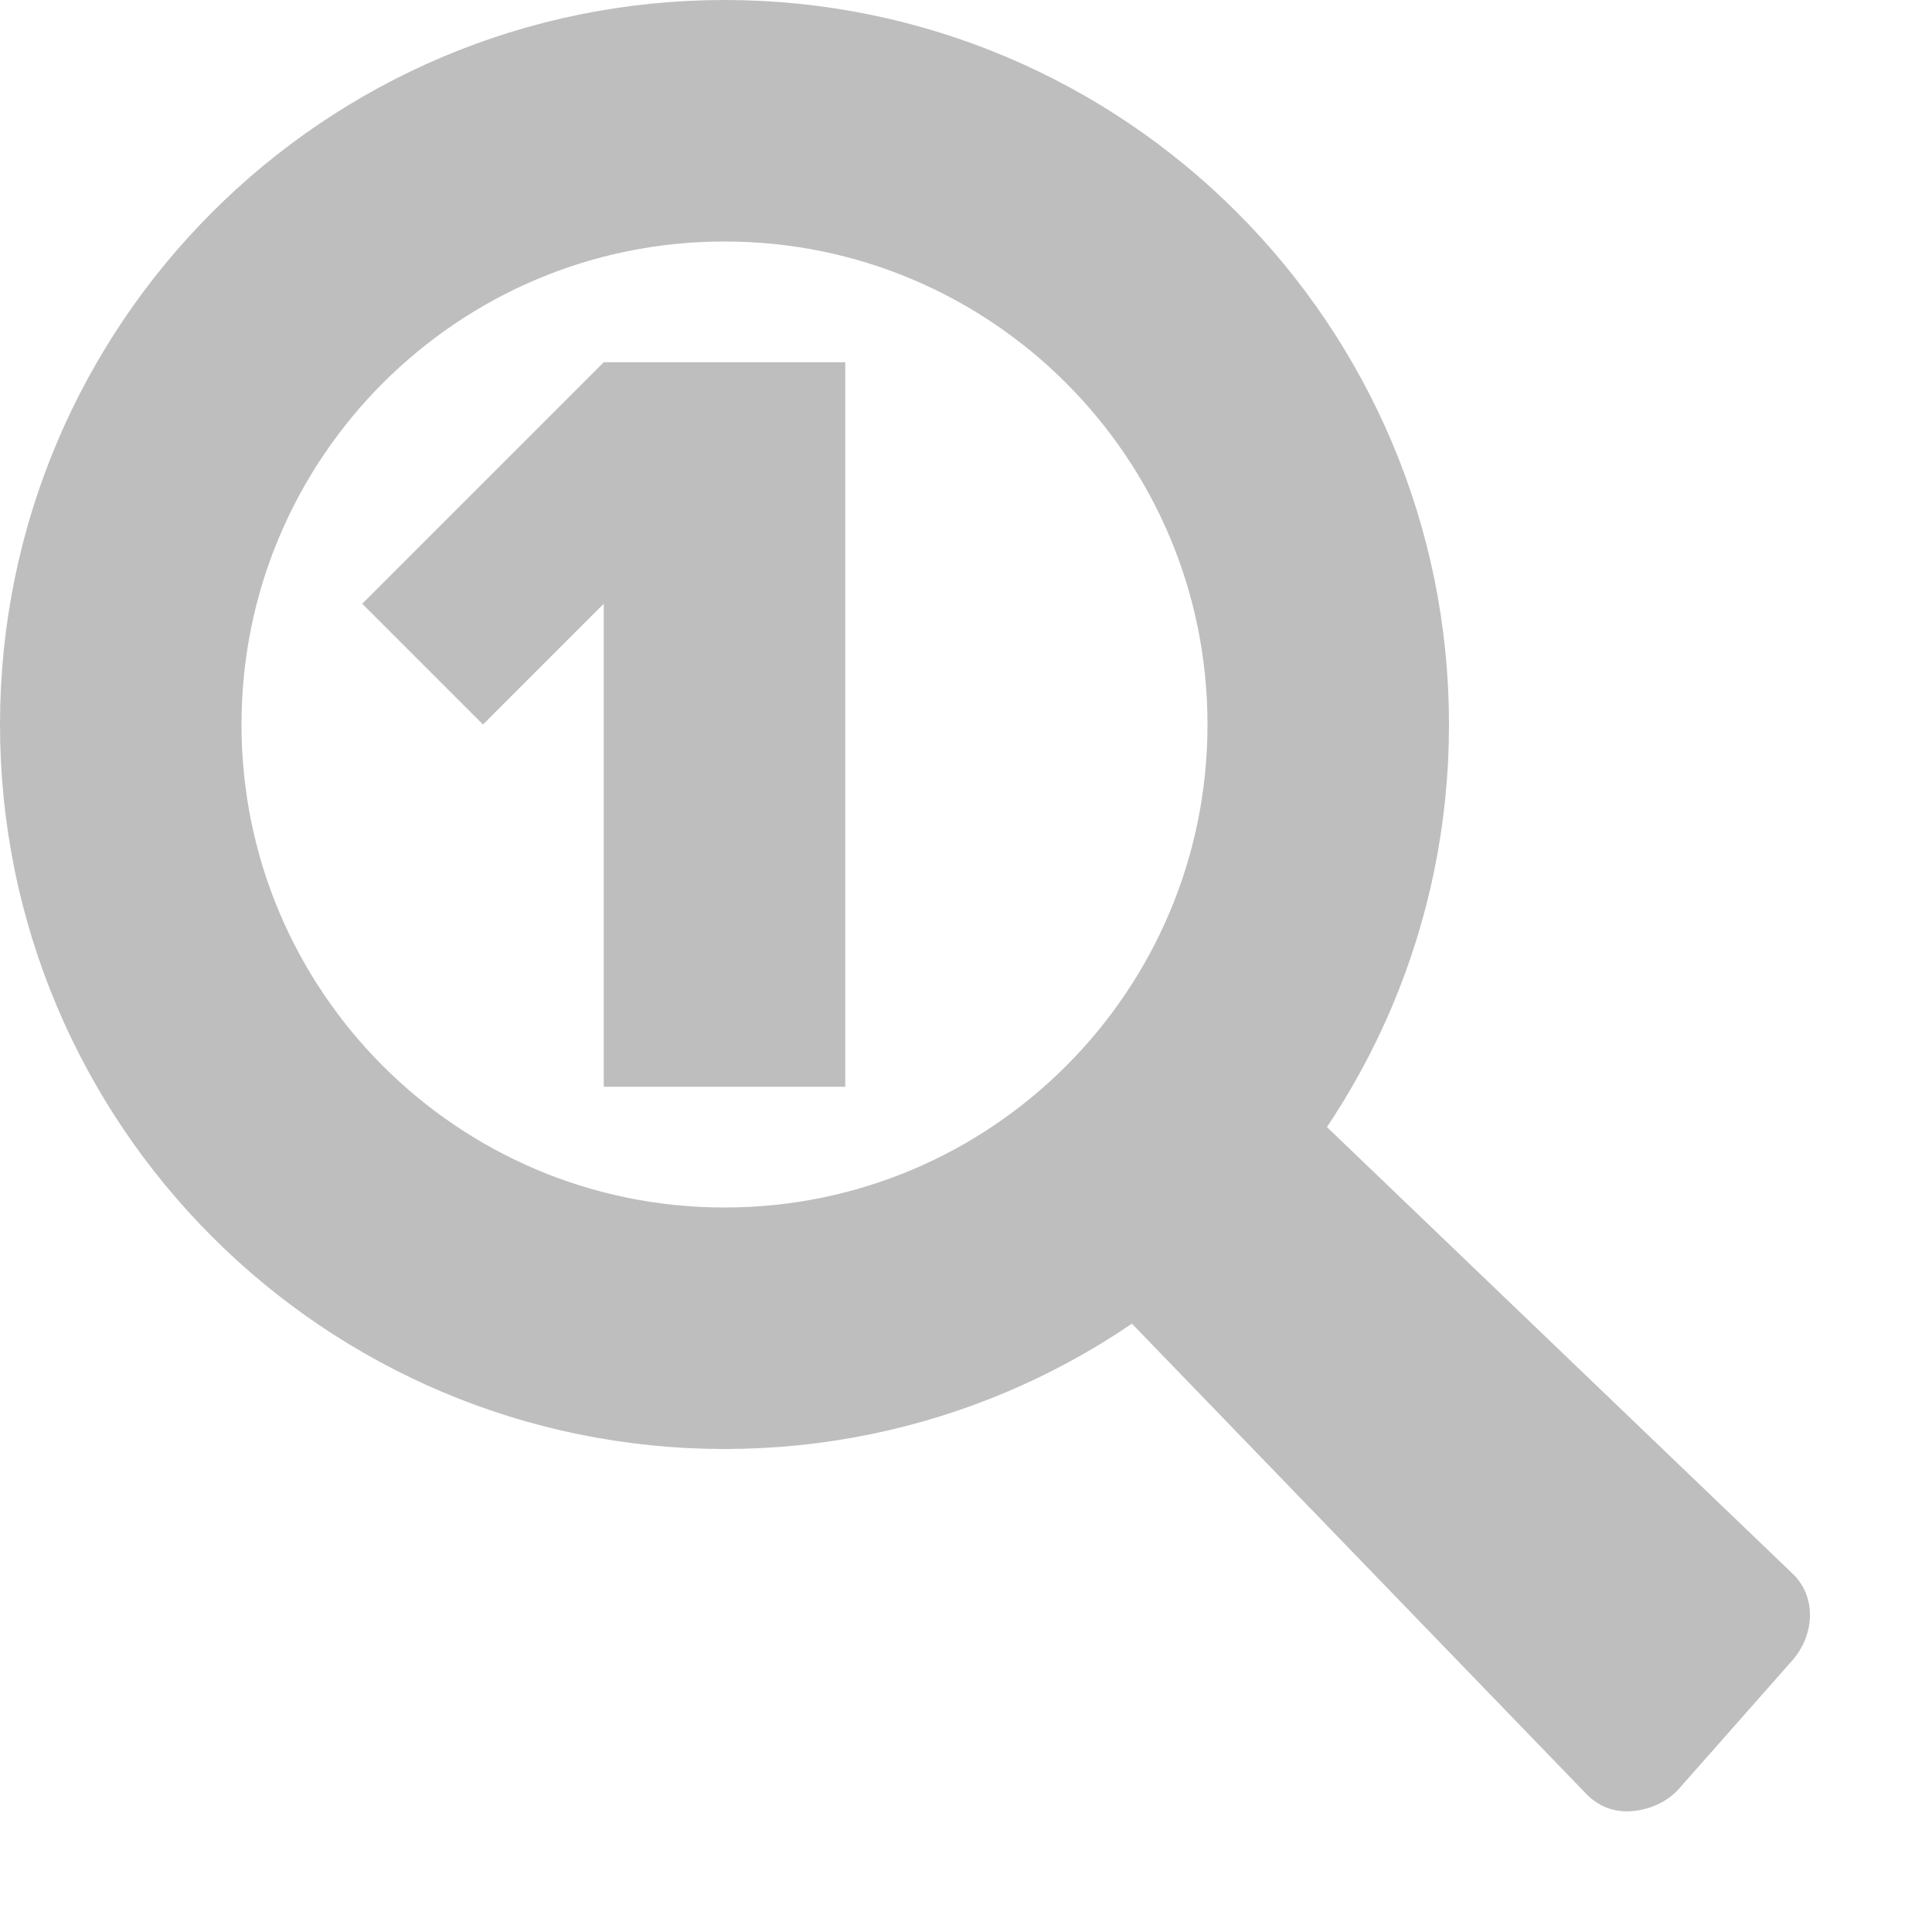
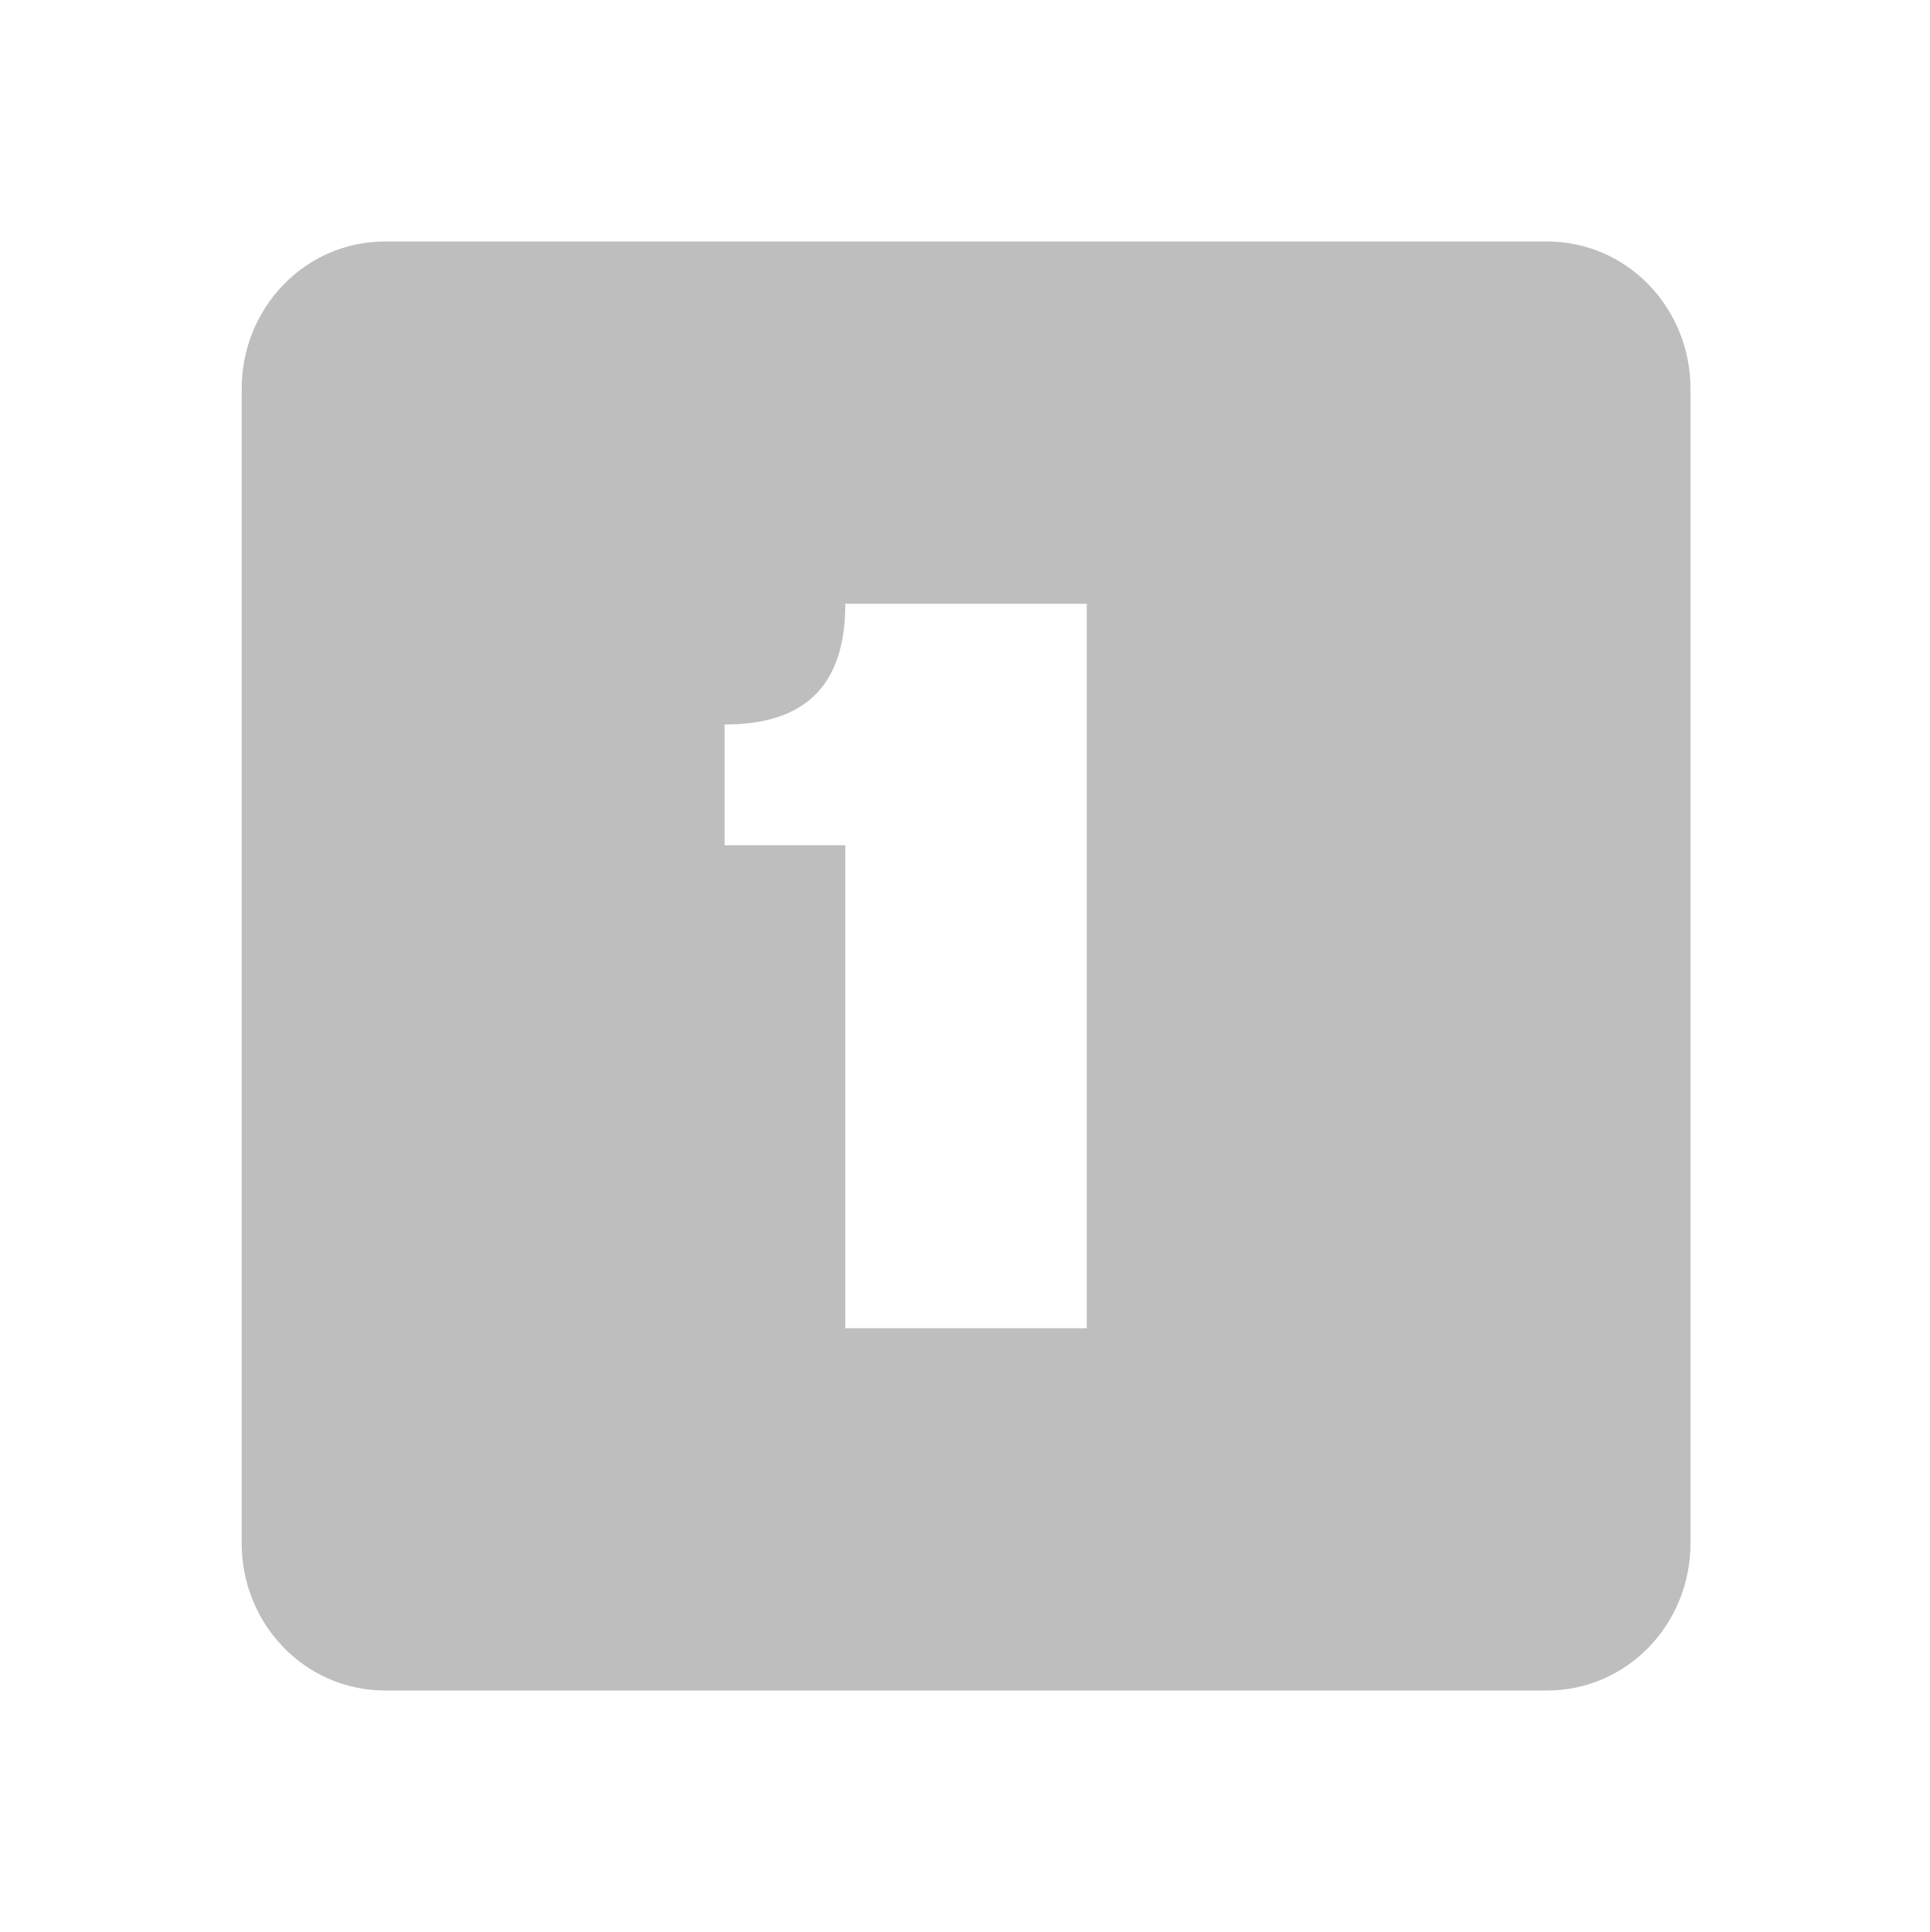
- <svg xmlns="http://www.w3.org/2000/svg" version="1.1" width="16" height="16" id="svg7384">
-   <defs id="defs11" />
-   <path d="m 8.656,10.219 4.469,4.625 c 0.096,0.105 0.226,0.165 0.375,0.156 0.149,-0.008 0.303,-0.071 0.406,-0.188 l 0.938,-1.062 c 0.192,-0.221 0.195,-0.536 0,-0.719 L 10.25,8.625 z" id="path3220" style="color:#bebebe;fill:#bebebe;fill-opacity:1;fill-rule:nonzero;stroke:none;stroke-width:1;marker:none;visibility:visible;display:inline;overflow:visible;enable-background:accumulate" />
-   <path style="fill:none;stroke:#bebebe;stroke-opacity:1;stroke-width:2;stroke-miterlimit:4;stroke-dasharray:none" id="path3811" d="M 9,6 A 5,5 0 1 1 -1,6 5,5 0 1 1 9,6 z" transform="translate(2,0)" />
-   <g style="font-size:8px;font-style:normal;font-variant:normal;font-weight:bold;font-stretch:normal;line-height:125%;letter-spacing:0px;word-spacing:0px;fill:#bebebe;fill-opacity:1;stroke:none;font-family:Droid Sans;-inkscape-font-specification:Droid Sans Bold" id="text3840">
-     <path d="M 5,9 5,5 4,6 3,5 5,3 7,3 7,9" style="font-size:9px;fill:#bebebe" id="path3873" />
+ <svg xmlns="http://www.w3.org/2000/svg" id="svg7384" height="16" width="15.982" version="1.1">
+   <g id="layer12" transform="translate(-221 -667)">
+     <path id="rect11749-5-0-1-8-7-8" style="color:#bebebe;fill:#bebebe" d="m224.19 669c-0.663 0-1.188 0.549-1.188 1.219v9.562c0 0.67 0.525 1.219 1.188 1.219h9.625c0.663 0 1.188-0.549 1.188-1.219v-9.562c0-0.67-0.525-1.219-1.188-1.219h-9.625zm3.812 3h2v6h-2v-4h-1v-1c0.694 0 1-0.348 1-1z" />
  </g>
</svg>
